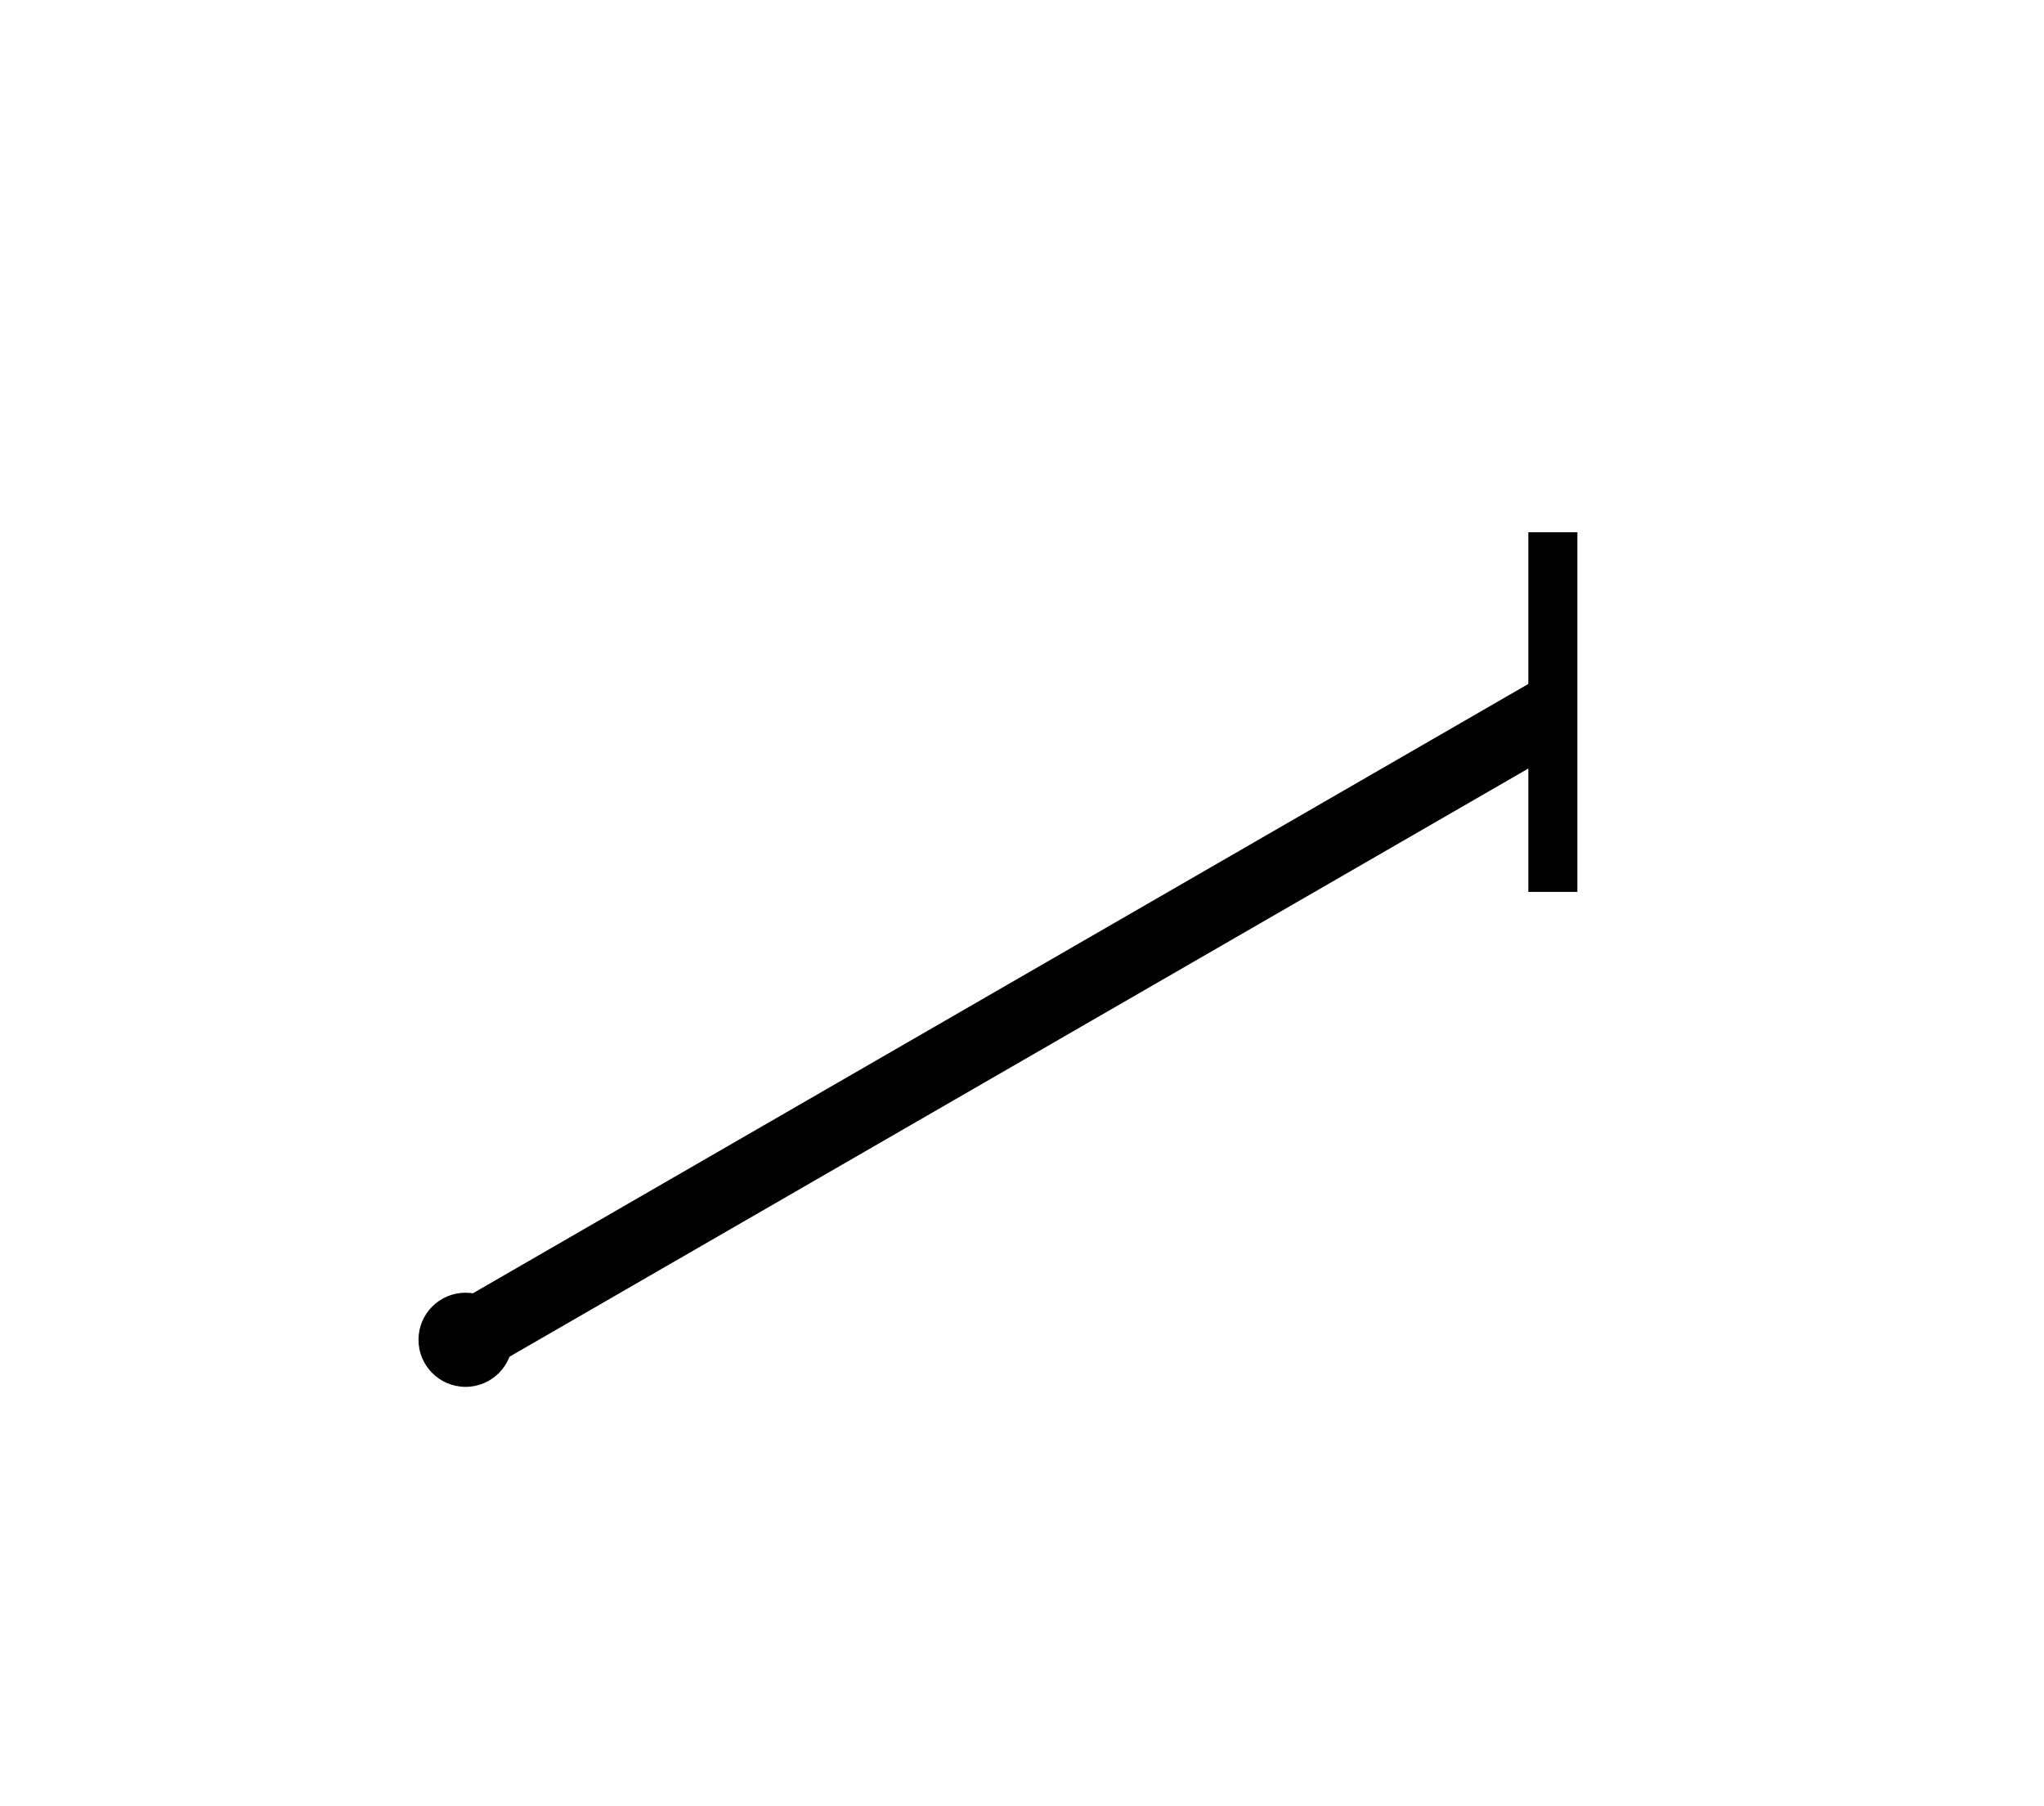
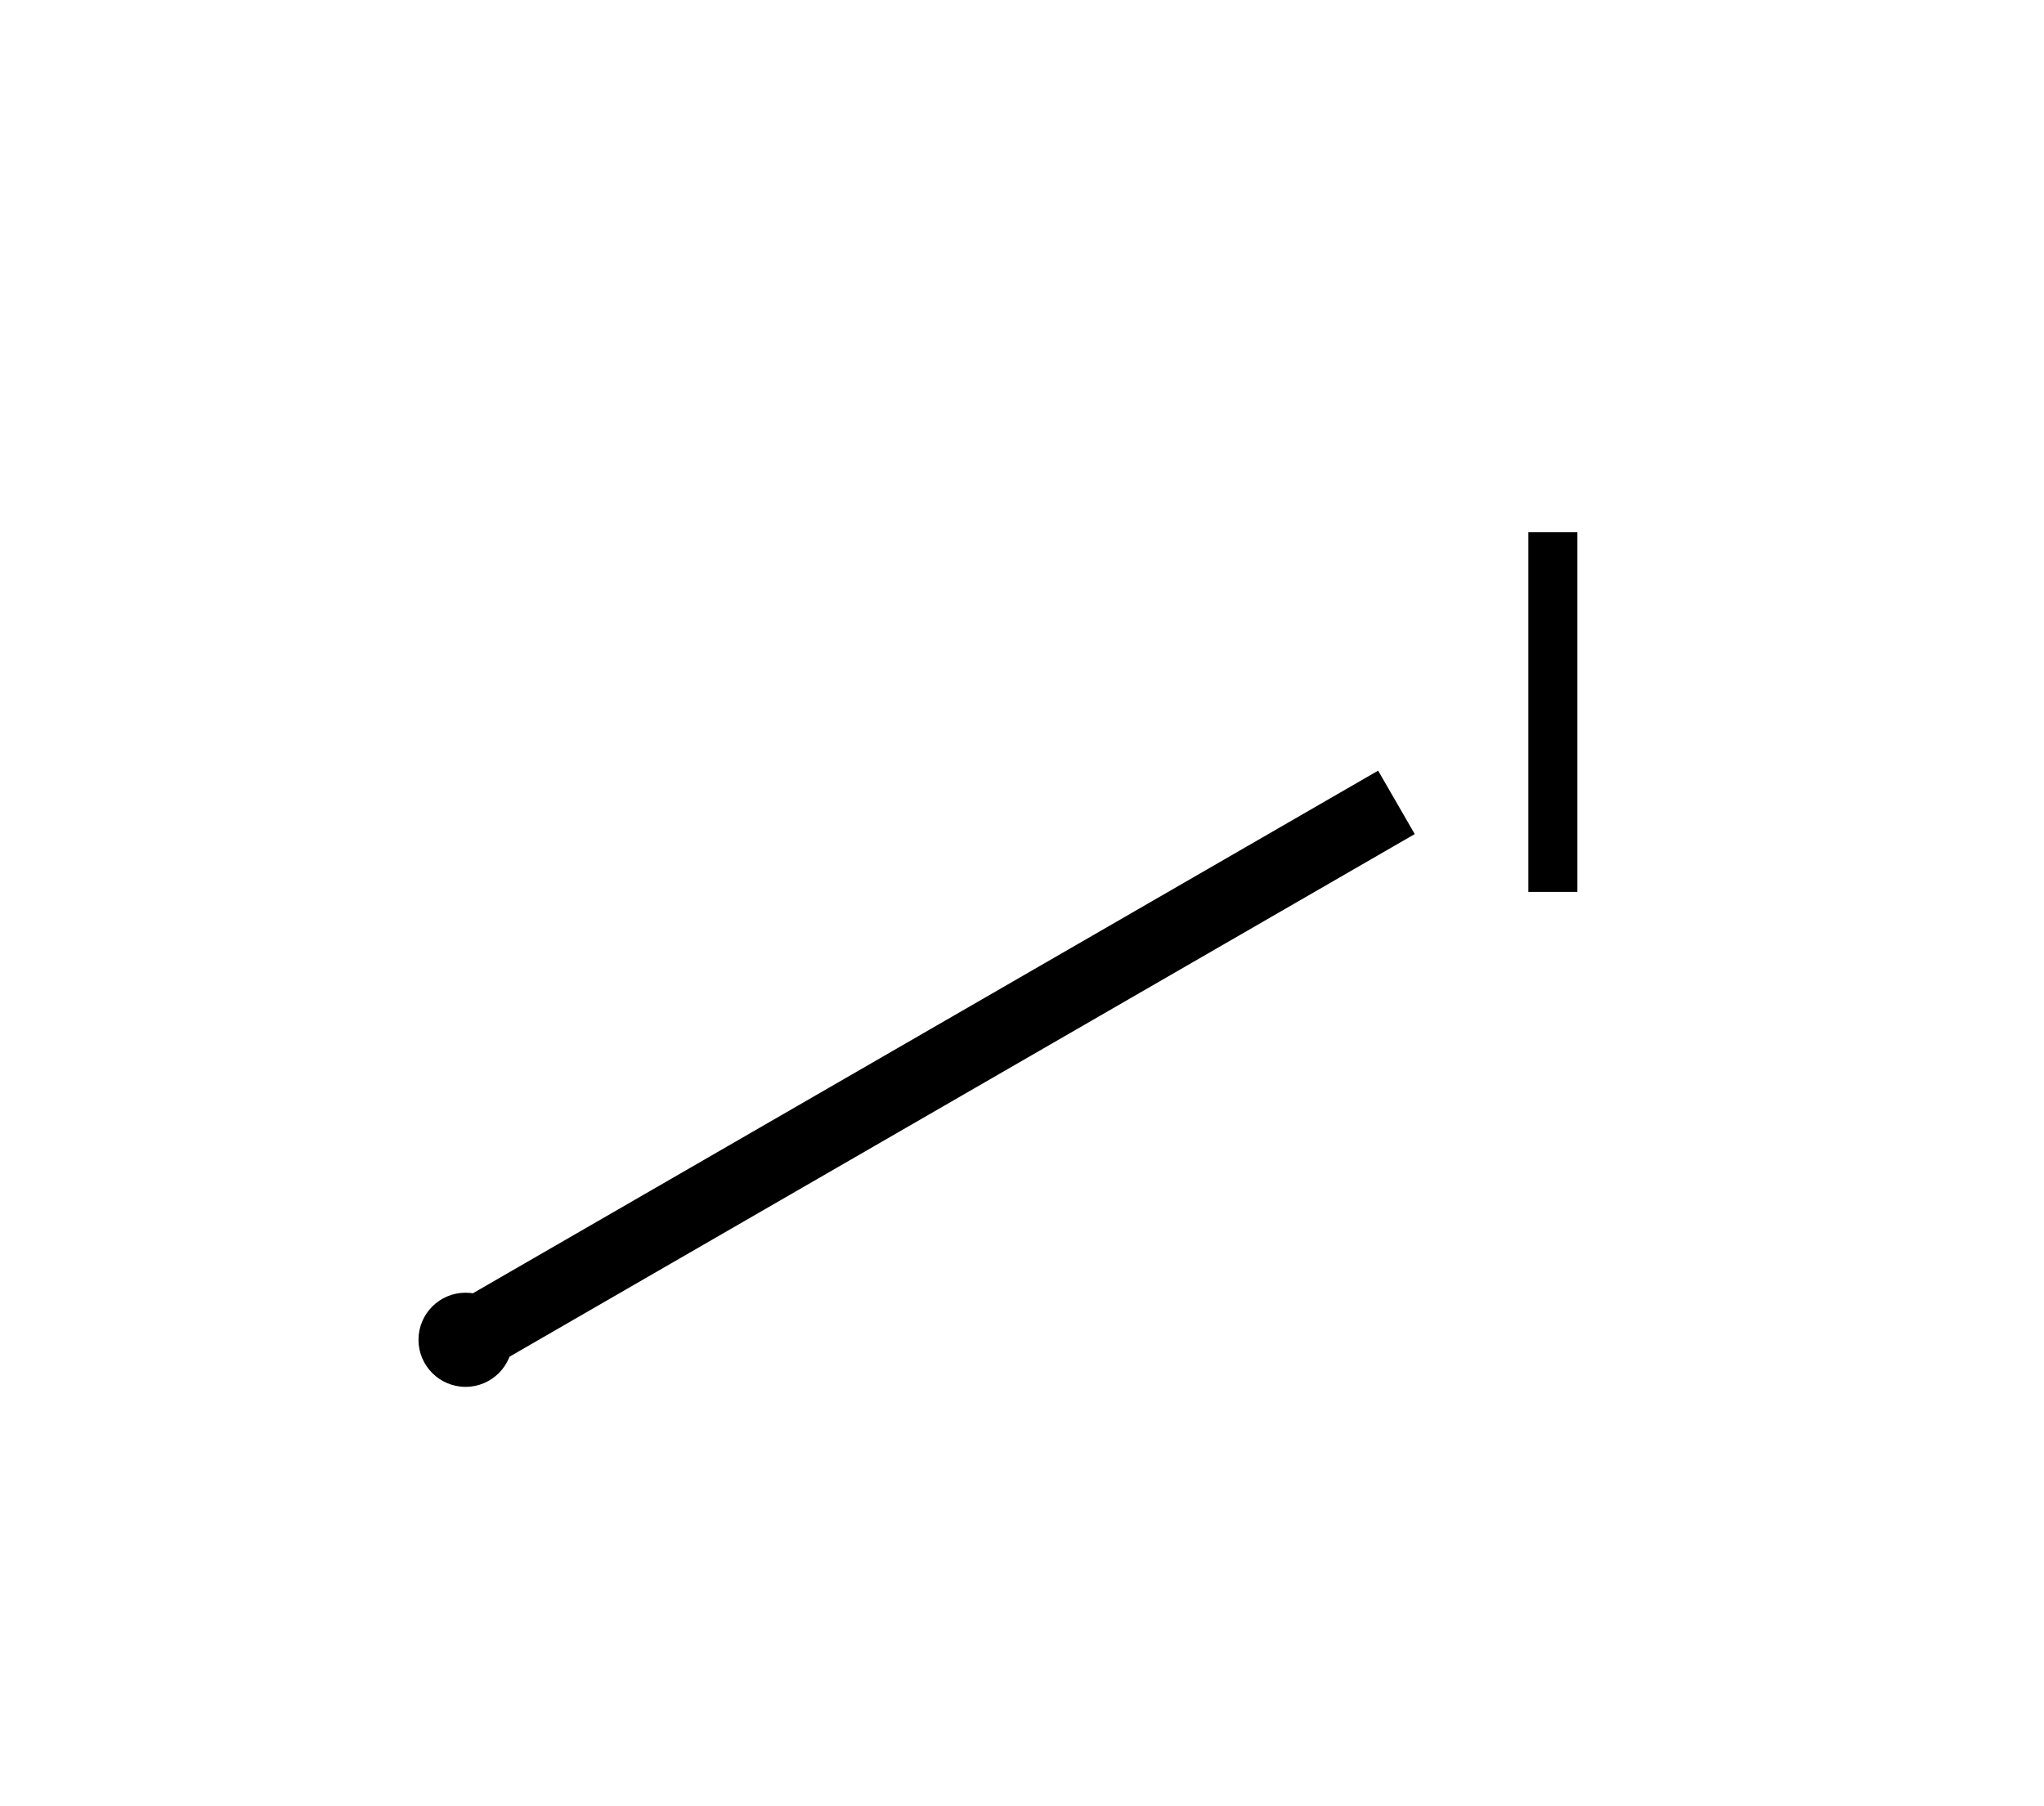
<svg xmlns="http://www.w3.org/2000/svg" viewBox="-8.9 -25.613 39.074 34.513" width="39.074px" height="34.513px">
-   <line id="bond:b3:line" data-bond="b3" x1="0" y1="0" x2="20.785" y2="-12" stroke="#000000" stroke-width="1.4" />
+   <line id="bond:b3:line" data-bond="b3" x1="0" y1="0" x2="17.795" y2="-10.274" stroke="#000000" stroke-width="1.4" />
  <circle id="atom:a1:dot" data-atom="a1" cx="0" cy="0" r="0.9" fill="#000000" />
  <text id="atom:a2:label" data-atom="a2" x="19.395" y="-8.56" font-family="Arimo, Arial, Helvetica, sans-serif" font-size="10" fill="#000000" text-anchor="start" dominant-baseline="alphabetic">
    <tspan>I</tspan>
  </text>
</svg>
